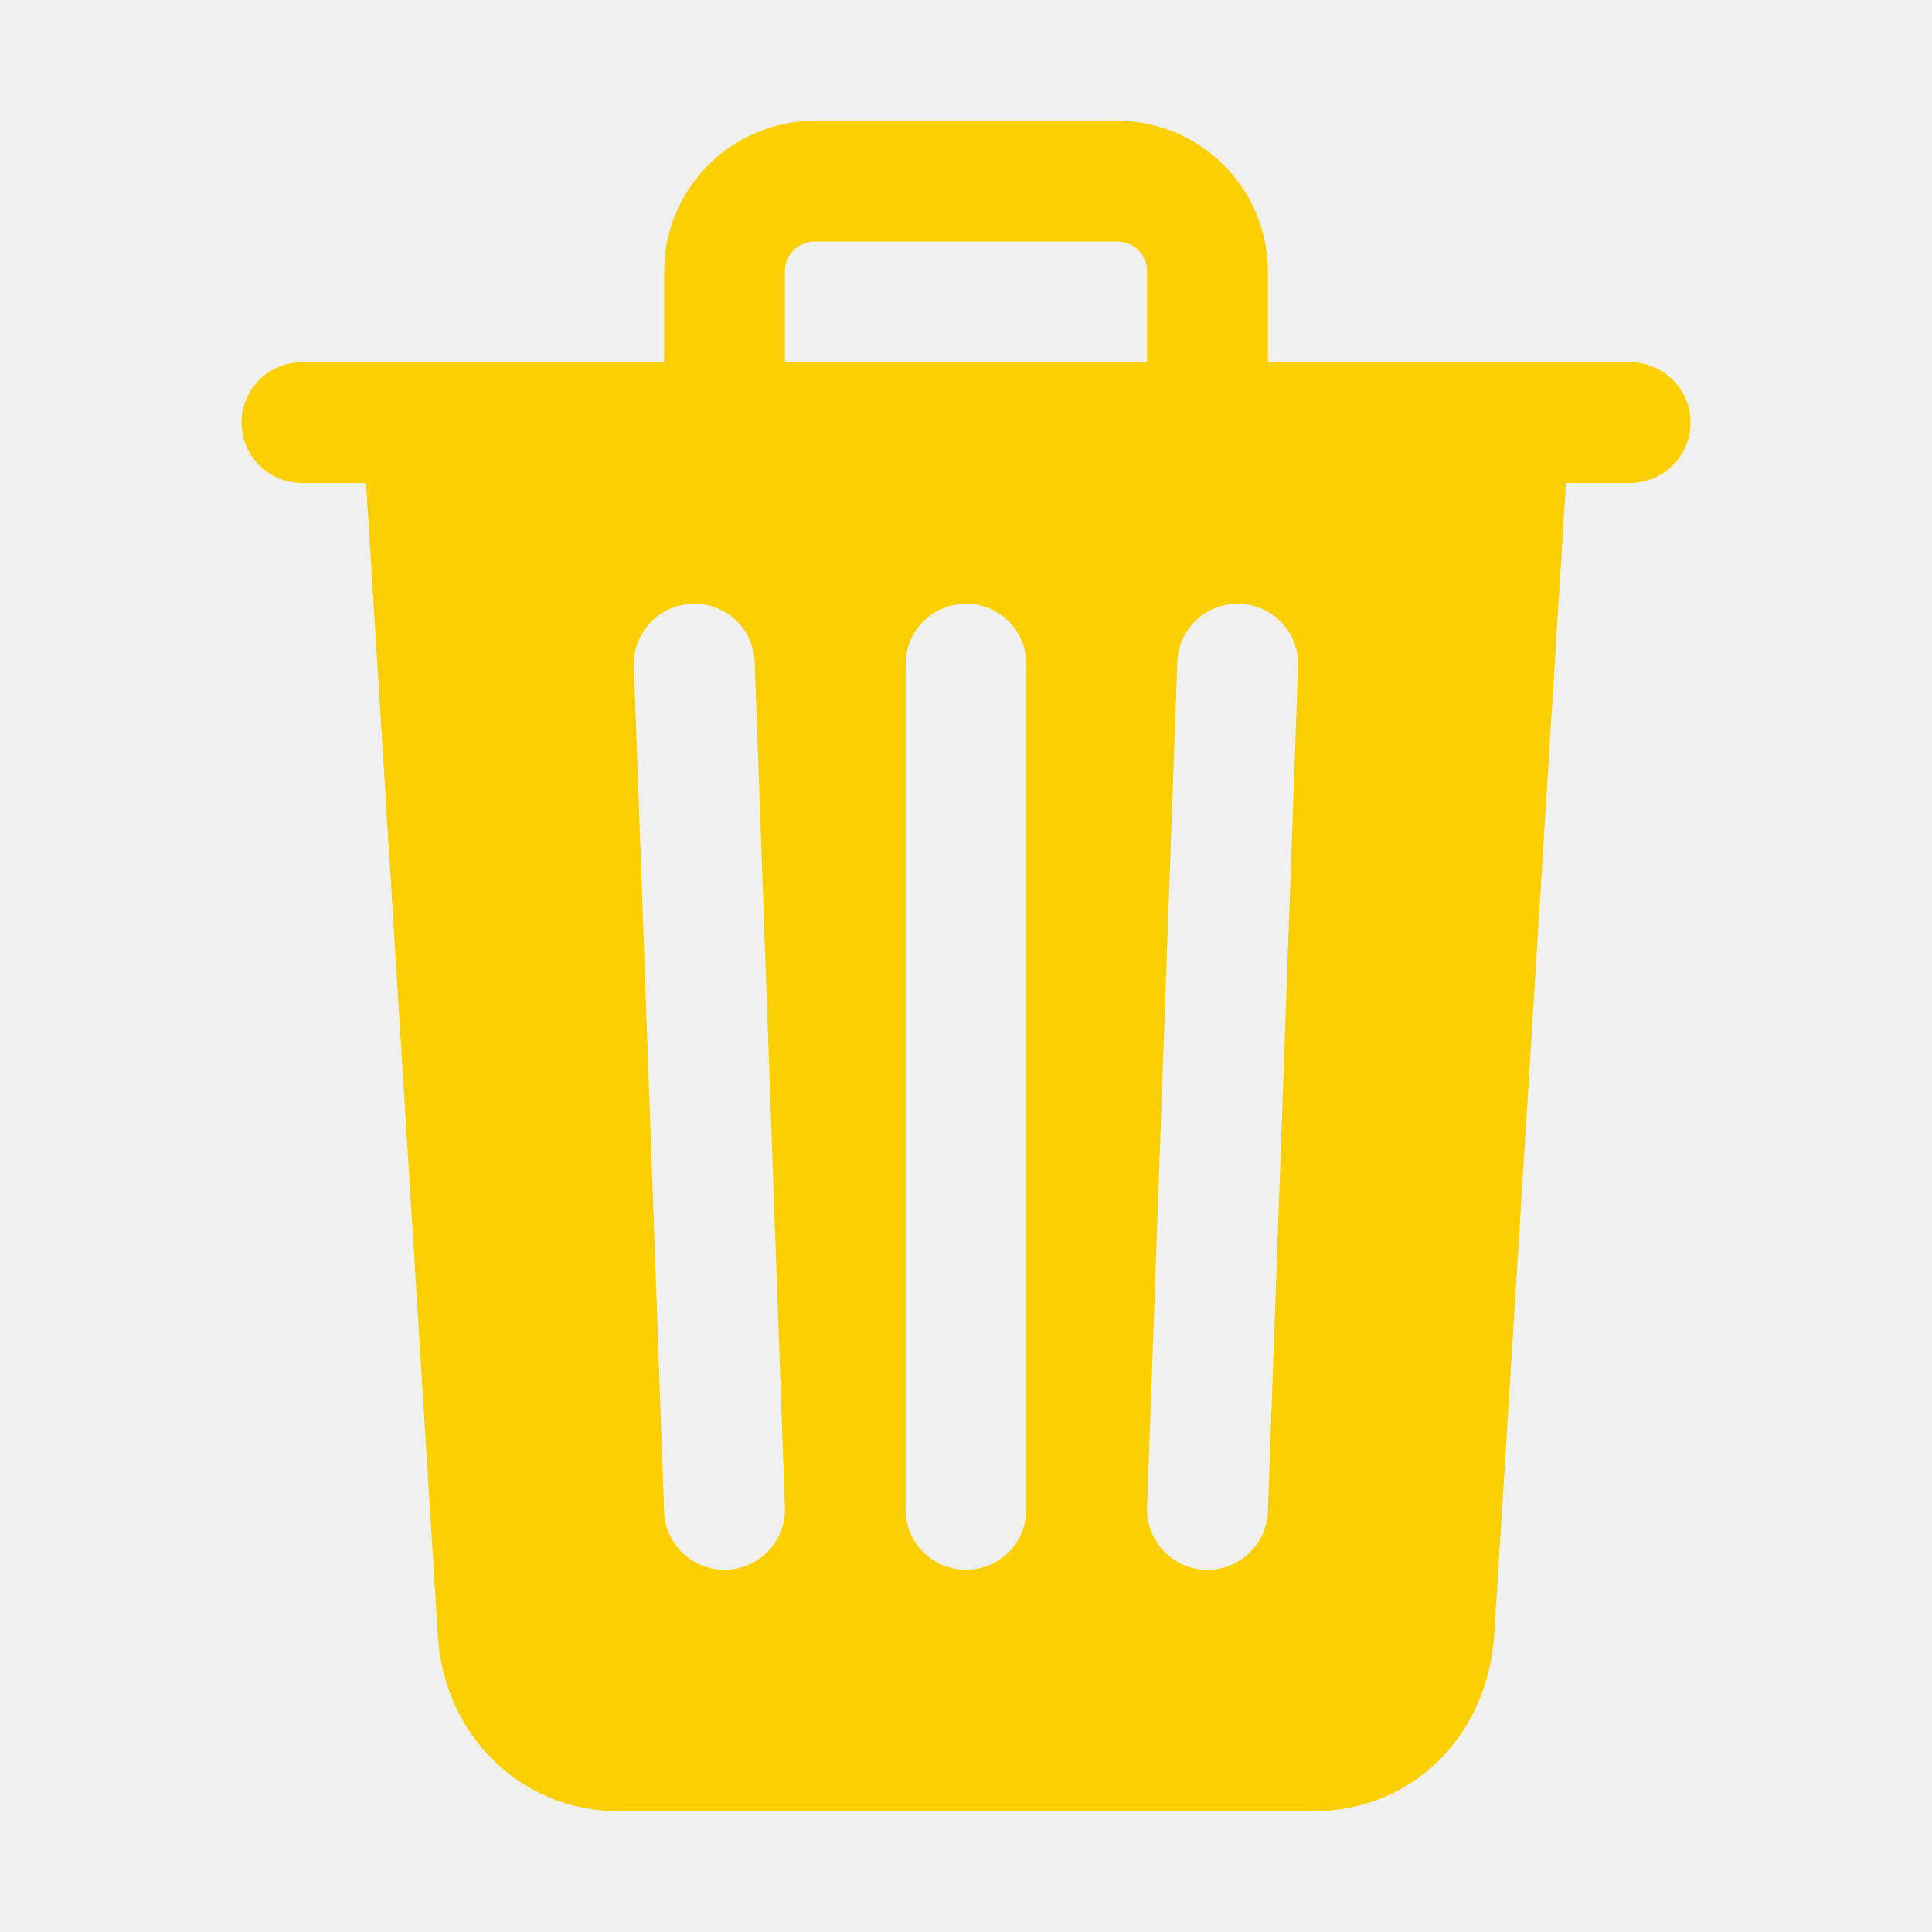
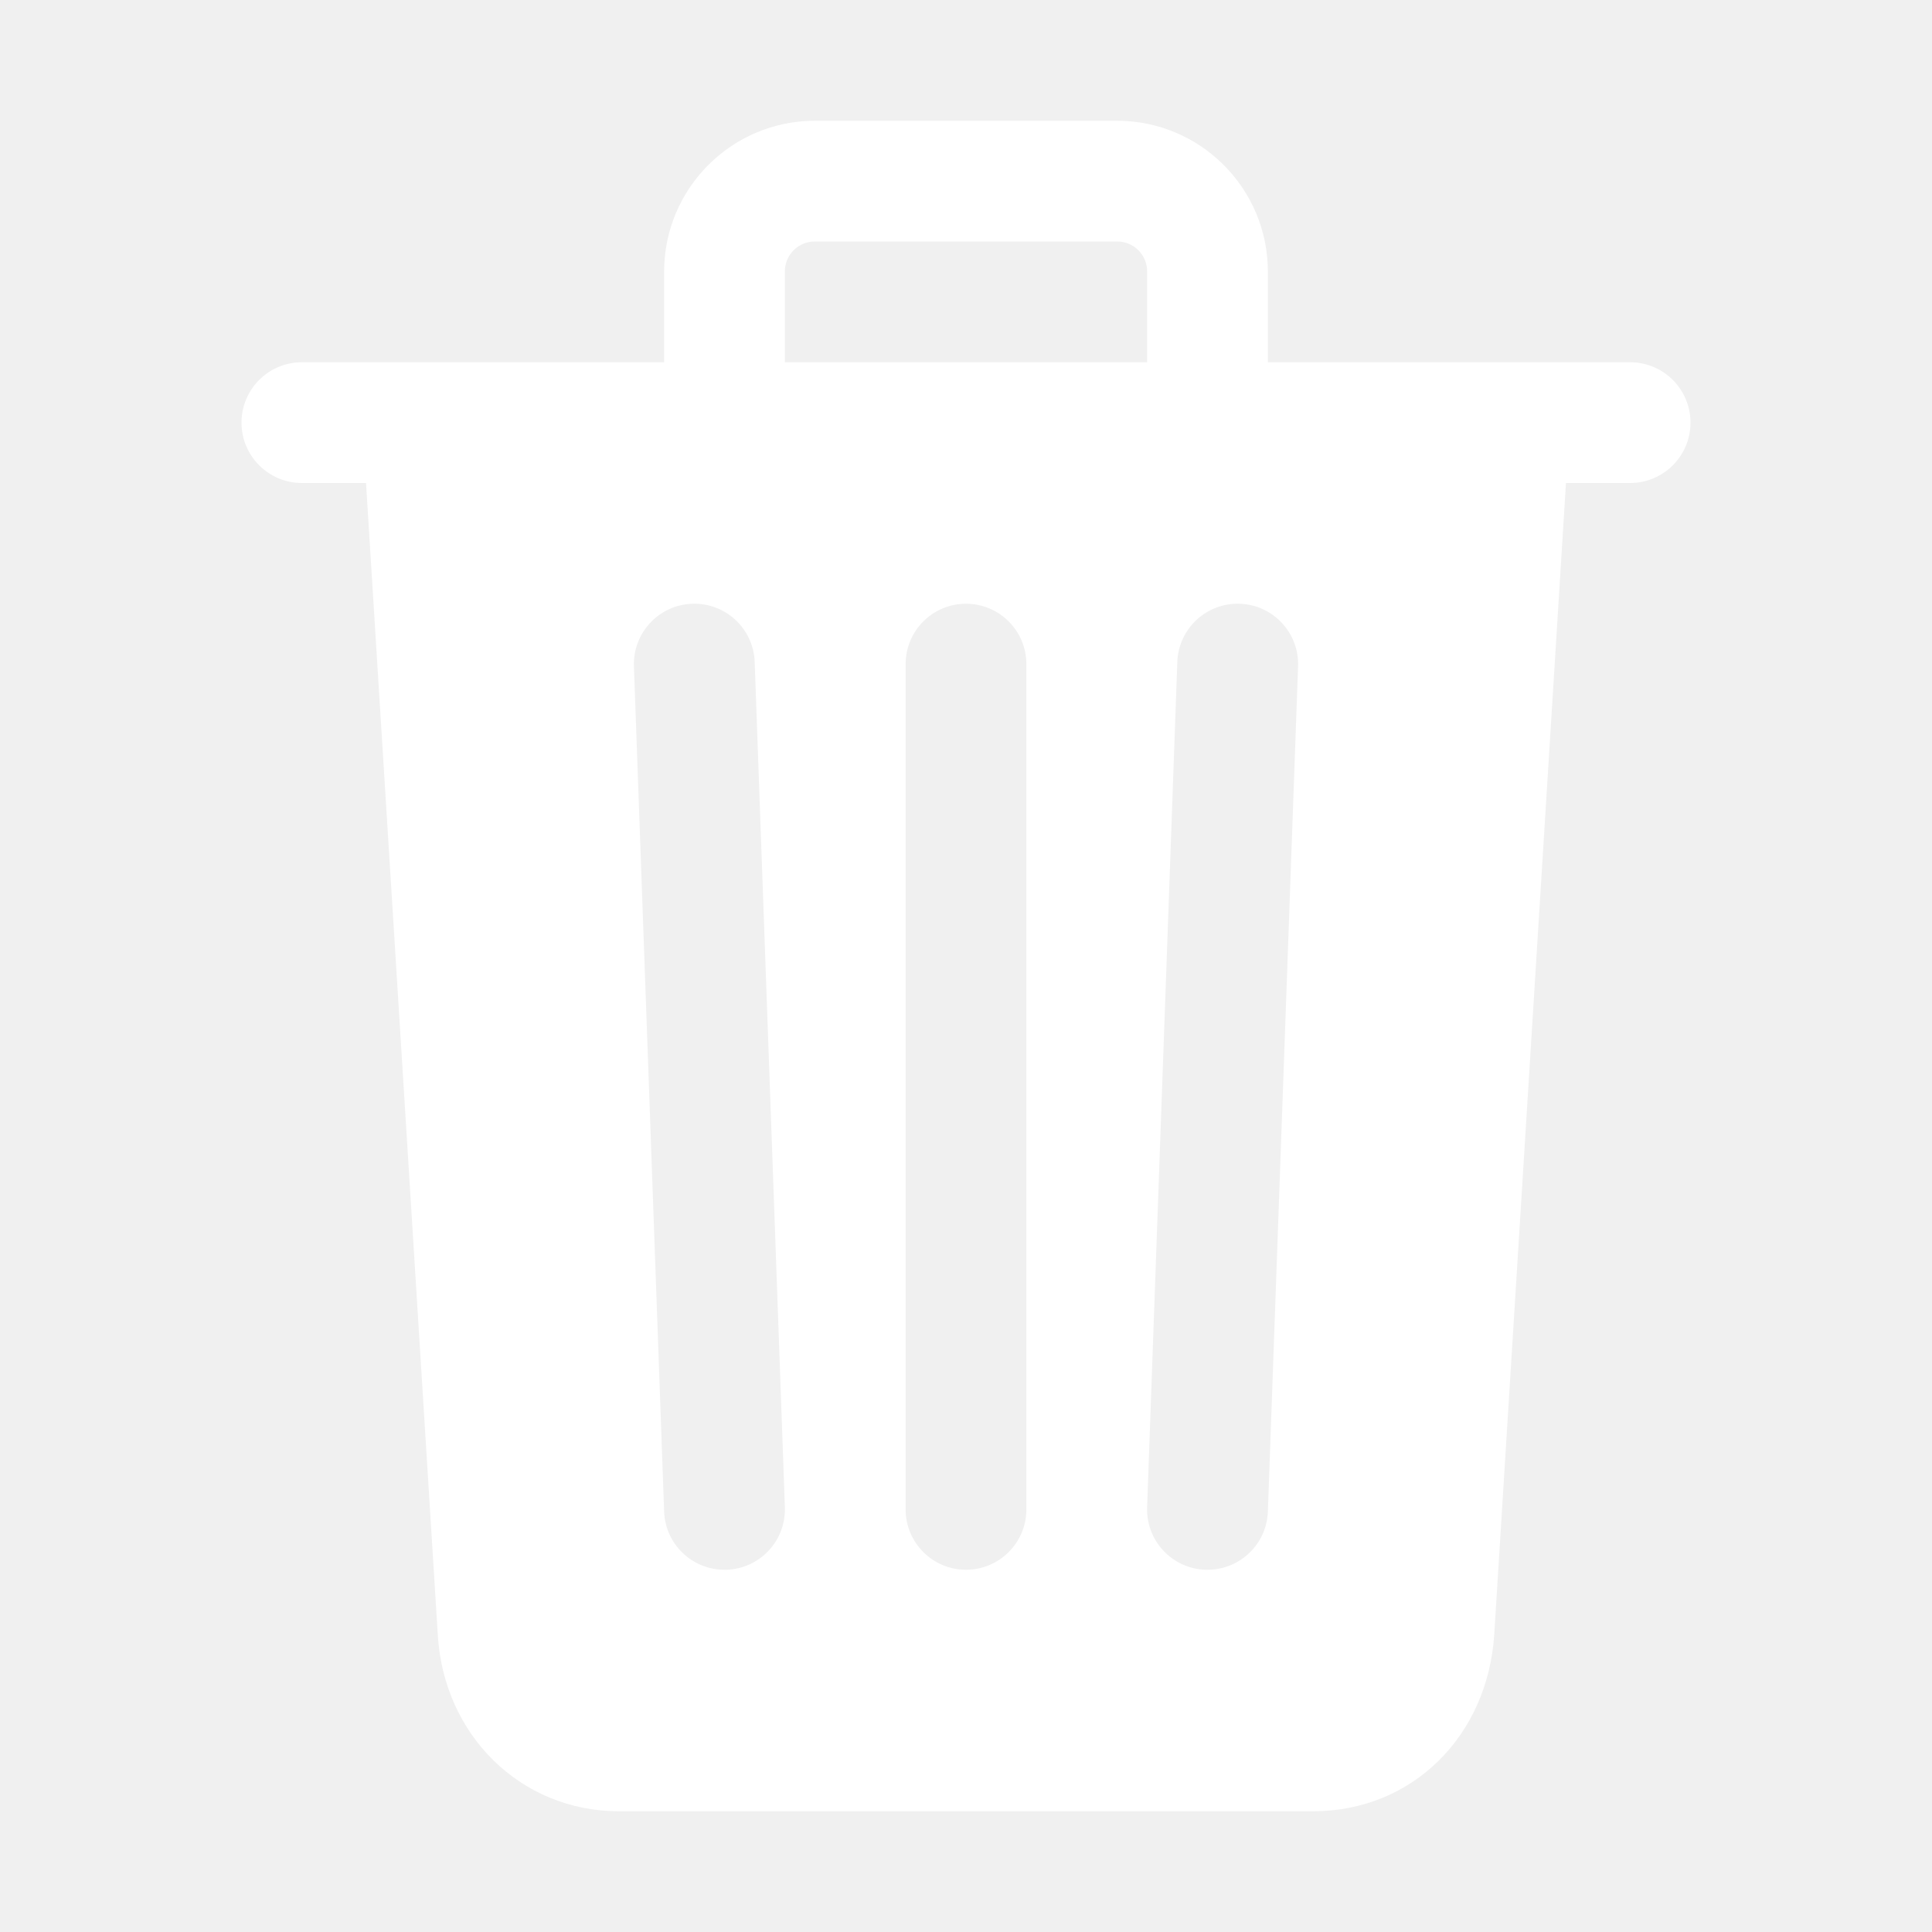
<svg xmlns="http://www.w3.org/2000/svg" class="ionicon" viewBox="0 0 512 512">
  <path d="M296 64h-80a7.91 7.91 0 00-8 8v24h96V72a7.91 7.91 0 00-8-8z" fill="none" />
-   <path fill="#FCD000" d="M432 96h-96V72a40 40 0 00-40-40h-80a40 40 0 00-40 40v24H80a16 16 0 000 32h17l19 304.92c1.42 26.85 22 47.08 48 47.08h184c26.13 0 46.3-19.78 48-47l19-305h17a16 16 0 000-32zM192.57 416H192a16 16 0 01-16-15.43l-8-224a16 16 0 1132-1.14l8 224A16 16 0 01192.57 416zM272 400a16 16 0 01-32 0V176a16 16 0 0132 0zm32-304h-96V72a7.91 7.91 0 018-8h80a7.91 7.91 0 018 8zm32 304.57A16 16 0 01320 416h-.58A16 16 0 01304 399.43l8-224a16 16 0 1132 1.14z" />
+   <path fill="#fff" d="M432 96h-96V72a40 40 0 00-40-40h-80a40 40 0 00-40 40v24H80a16 16 0 000 32h17l19 304.92c1.42 26.85 22 47.08 48 47.08h184c26.13 0 46.3-19.78 48-47l19-305h17a16 16 0 000-32zM192.57 416H192a16 16 0 01-16-15.43l-8-224a16 16 0 1132-1.14l8 224A16 16 0 01192.57 416zM272 400a16 16 0 01-32 0V176a16 16 0 0132 0zm32-304h-96V72a7.91 7.91 0 018-8h80a7.91 7.91 0 018 8zm32 304.57A16 16 0 01320 416h-.58A16 16 0 01304 399.43l8-224a16 16 0 1132 1.14z" />
</svg>
